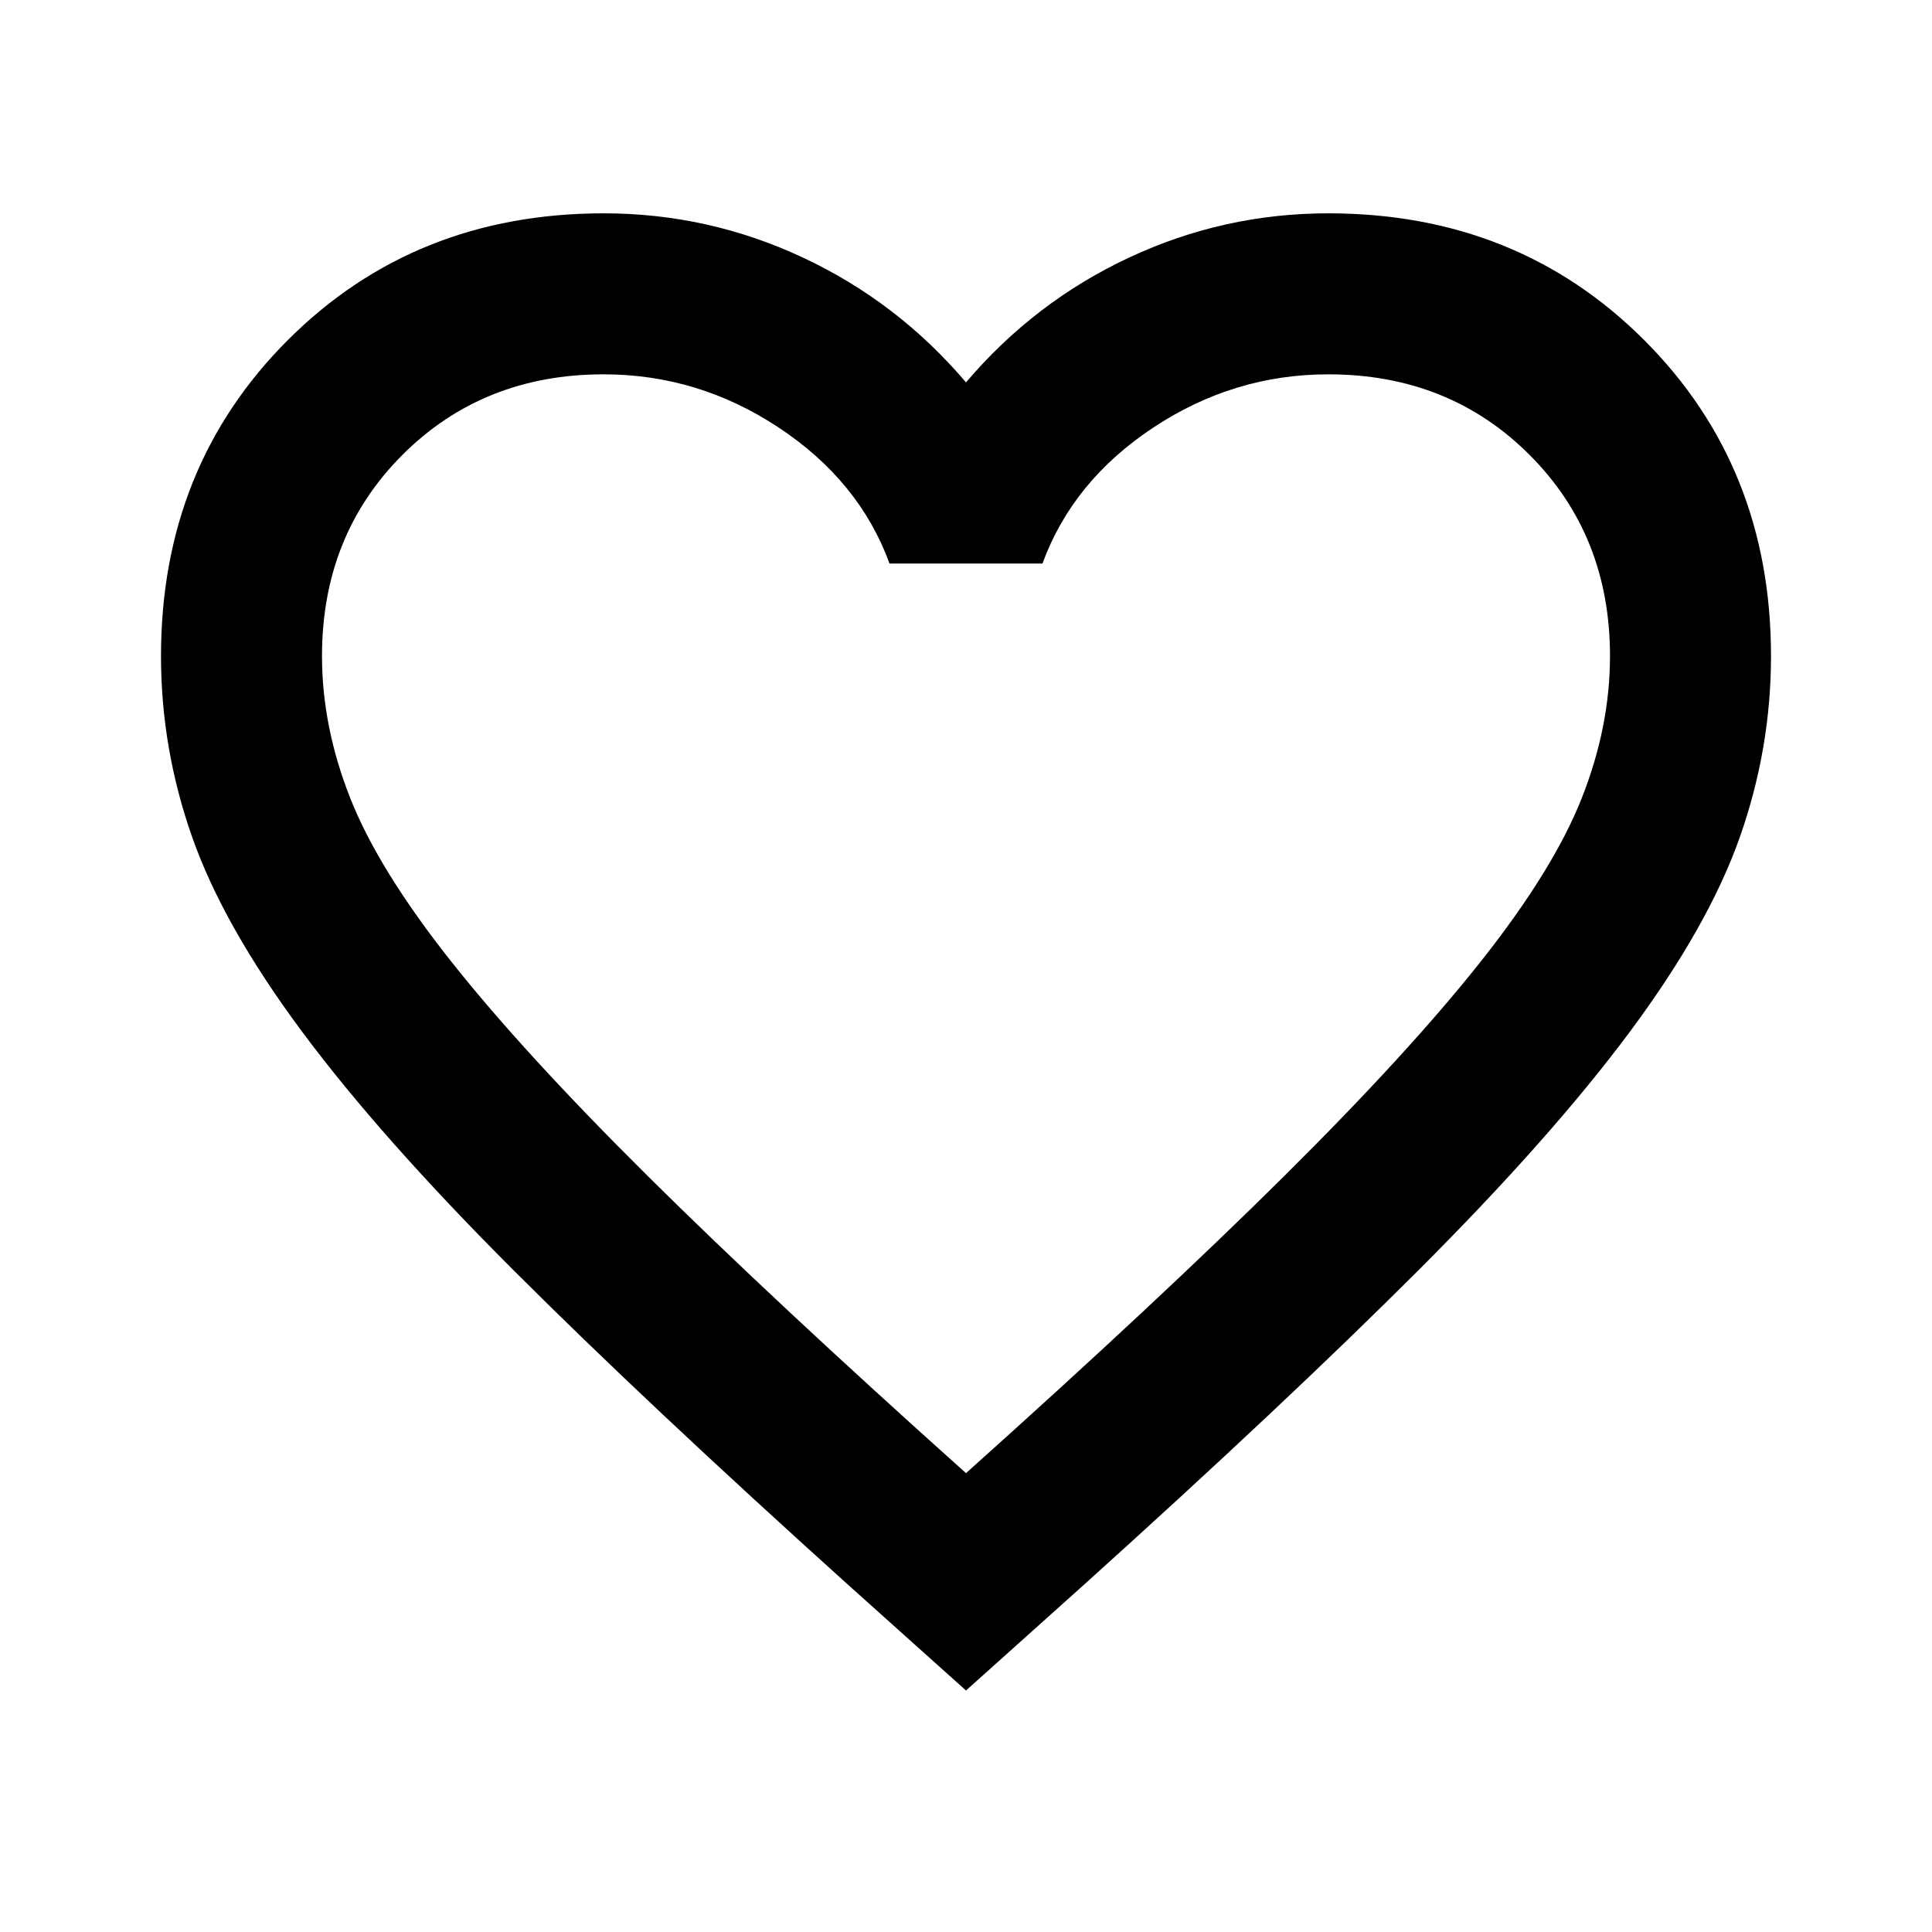
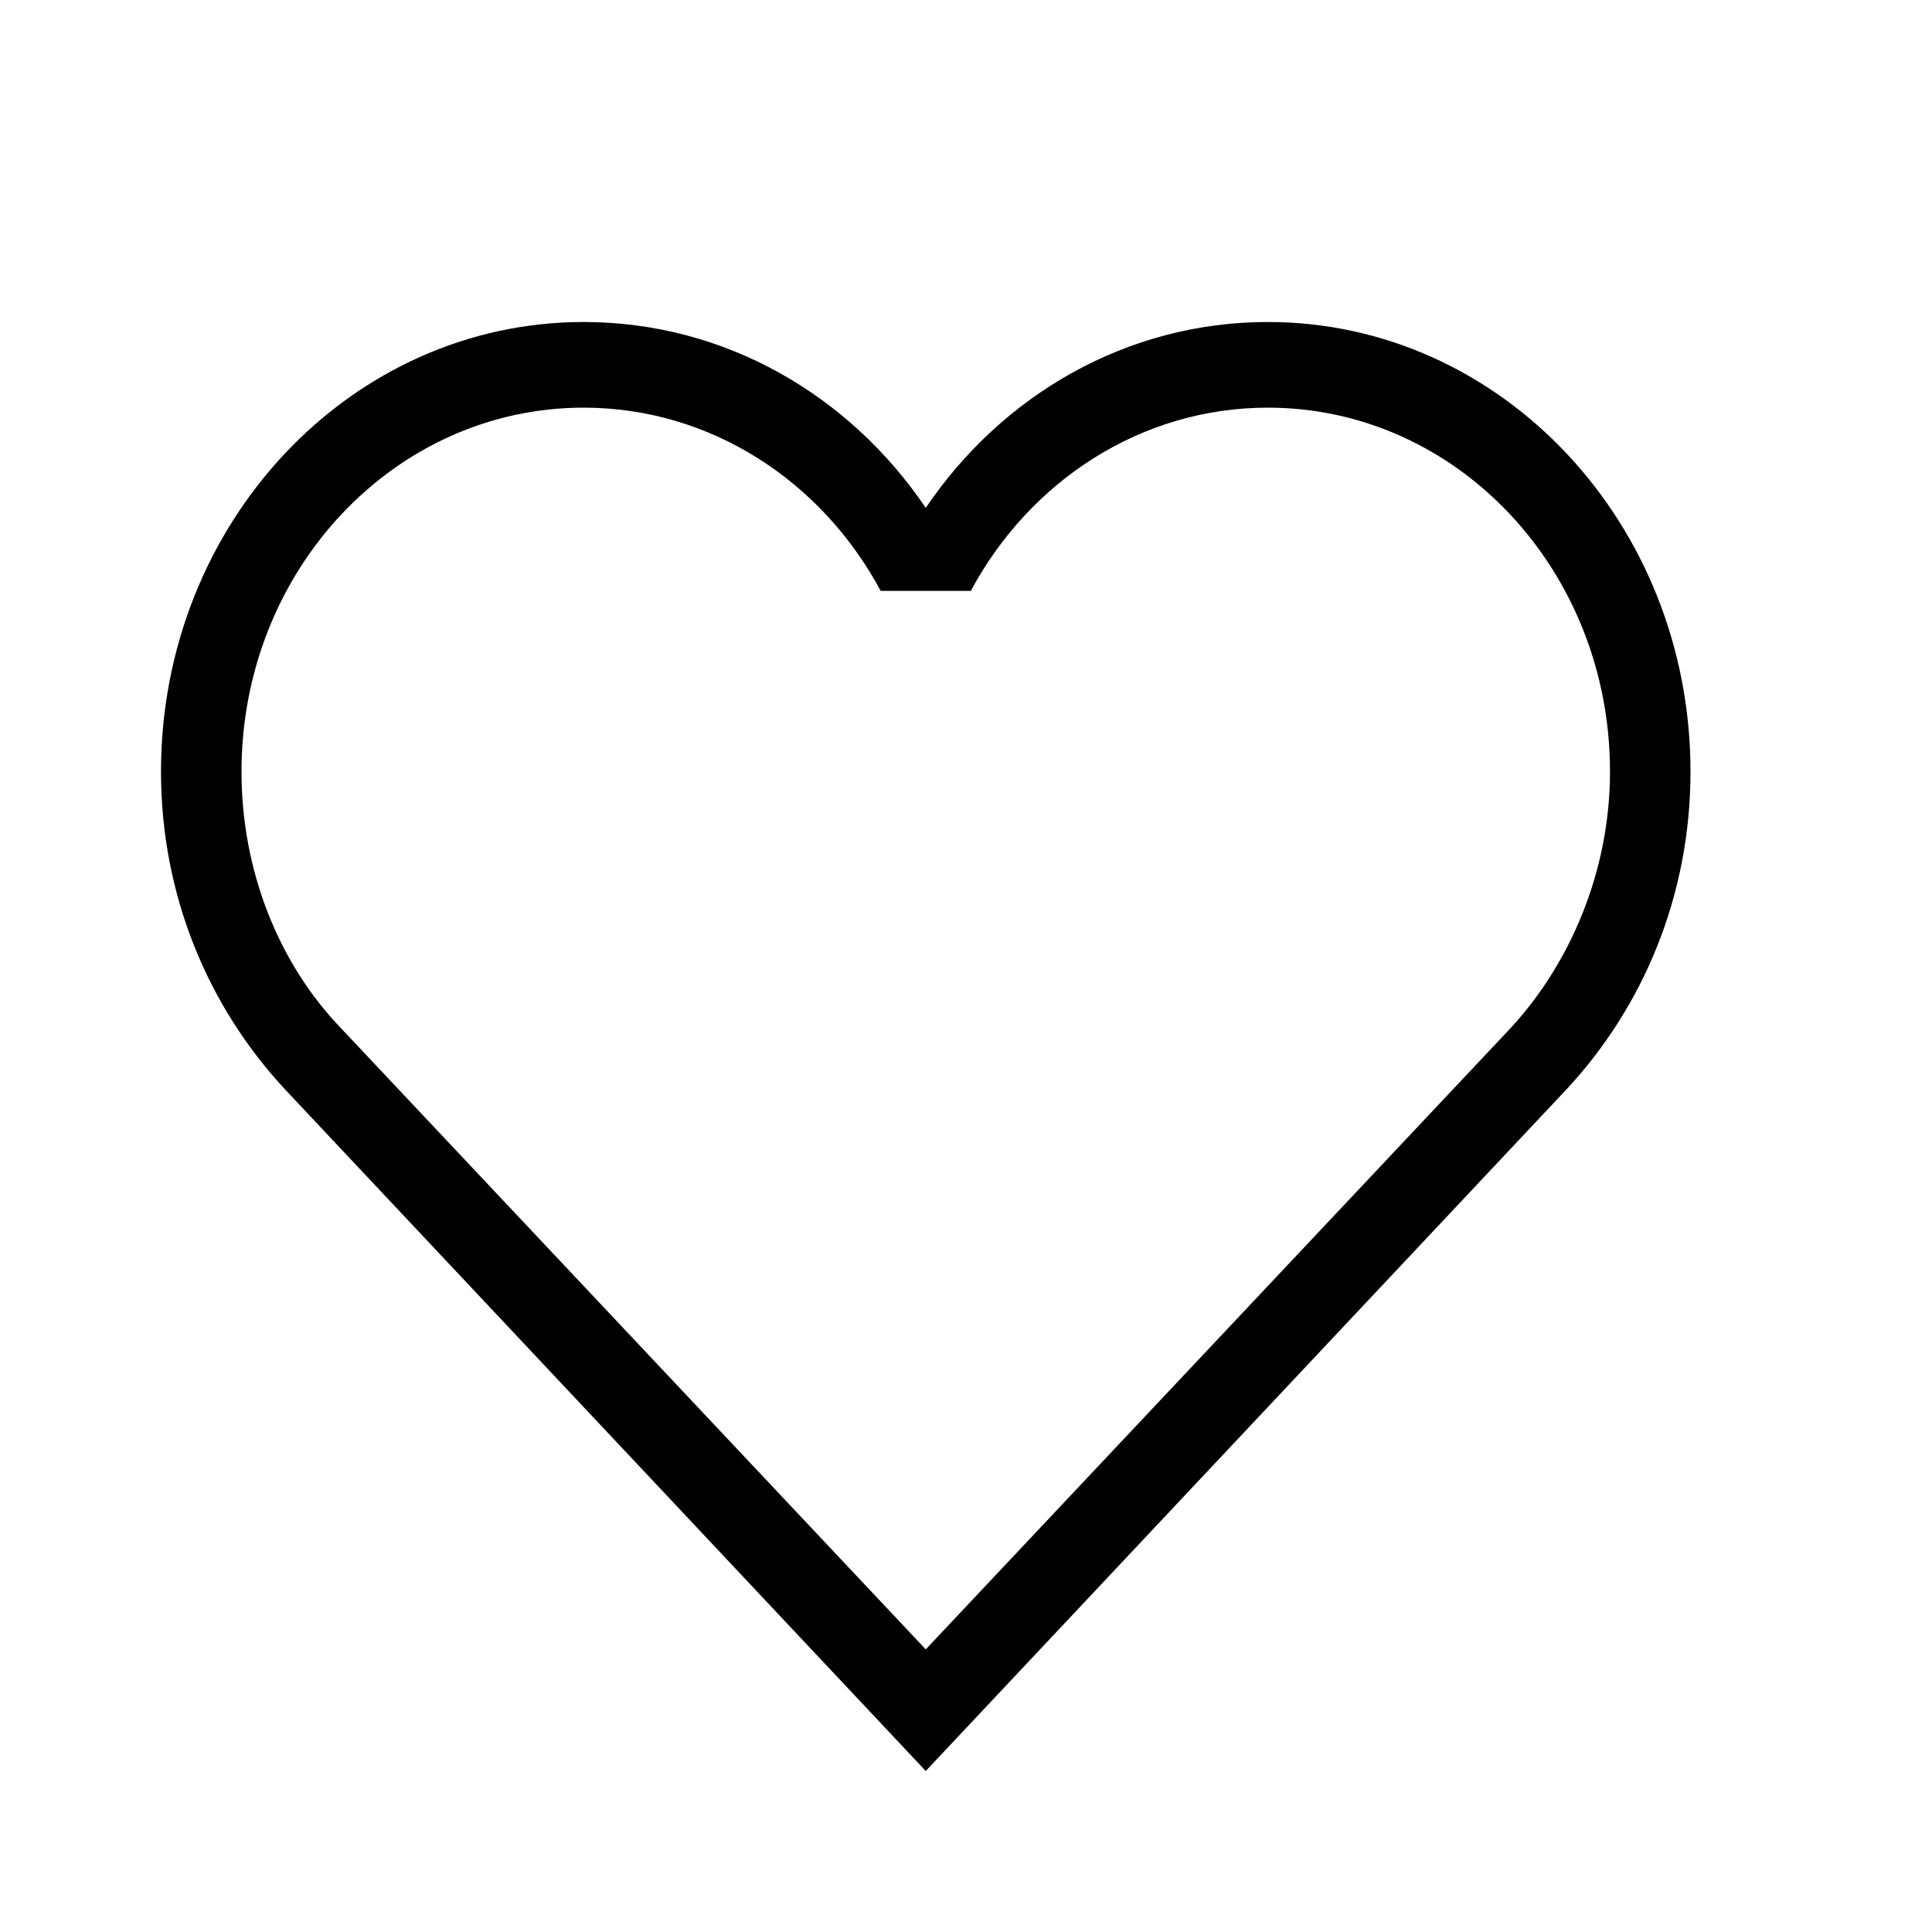
- <svg xmlns="http://www.w3.org/2000/svg" height="24px" viewBox="0 -960 960 960" width="24px" fill="#000000">
-   <path d="m480-120-58-52q-101-91-167-157T150-447.5Q111-500 95.5-544T80-634q0-94 63-157t157-63q52 0 99 22t81 62q34-40 81-62t99-22q94 0 157 63t63 157q0 46-15.5 90T810-447.5Q771-395 705-329T538-172l-58 52Zm0-108q96-86 158-147.5t98-107q36-45.5 50-81t14-70.5q0-60-40-100t-100-40q-47 0-87 26.5T518-680h-76q-15-41-55-67.5T300-774q-60 0-100 40t-40 100q0 35 14 70.5t50 81q36 45.5 98 107T480-228Zm0-273Z" />
+ <svg xmlns="http://www.w3.org/2000/svg" viewBox="0 0 24 24">
+   <path d="M 4.24 12.777 C 3.47 11.979 3 10.83 3 9.585 C 3 7.085 4.9 5.064 7.25 5.064 C 8.83 5.064 10.21 5.979 10.94 7.34 L 12.06 7.34 C 12.79 5.979 14.17 5.064 15.75 5.064 C 18.1 5.064 20 7.085 20 9.585 C 20 10.83 19.5 11.979 18.76 12.777 L 11.5 20.489 L 4.24 12.777 M 19.46 13.532 C 20.41 12.511 21 11.128 21 9.585 C 21 6.5 18.65 4 15.75 4 C 14 4 12.45 4.904 11.5 6.309 C 10.55 4.904 9 4 7.25 4 C 4.35 4 2 6.5 2 9.585 C 2 11.128 2.59 12.511 3.54 13.532 L 11.5 22 L 19.46 13.532 Z" />
</svg>
